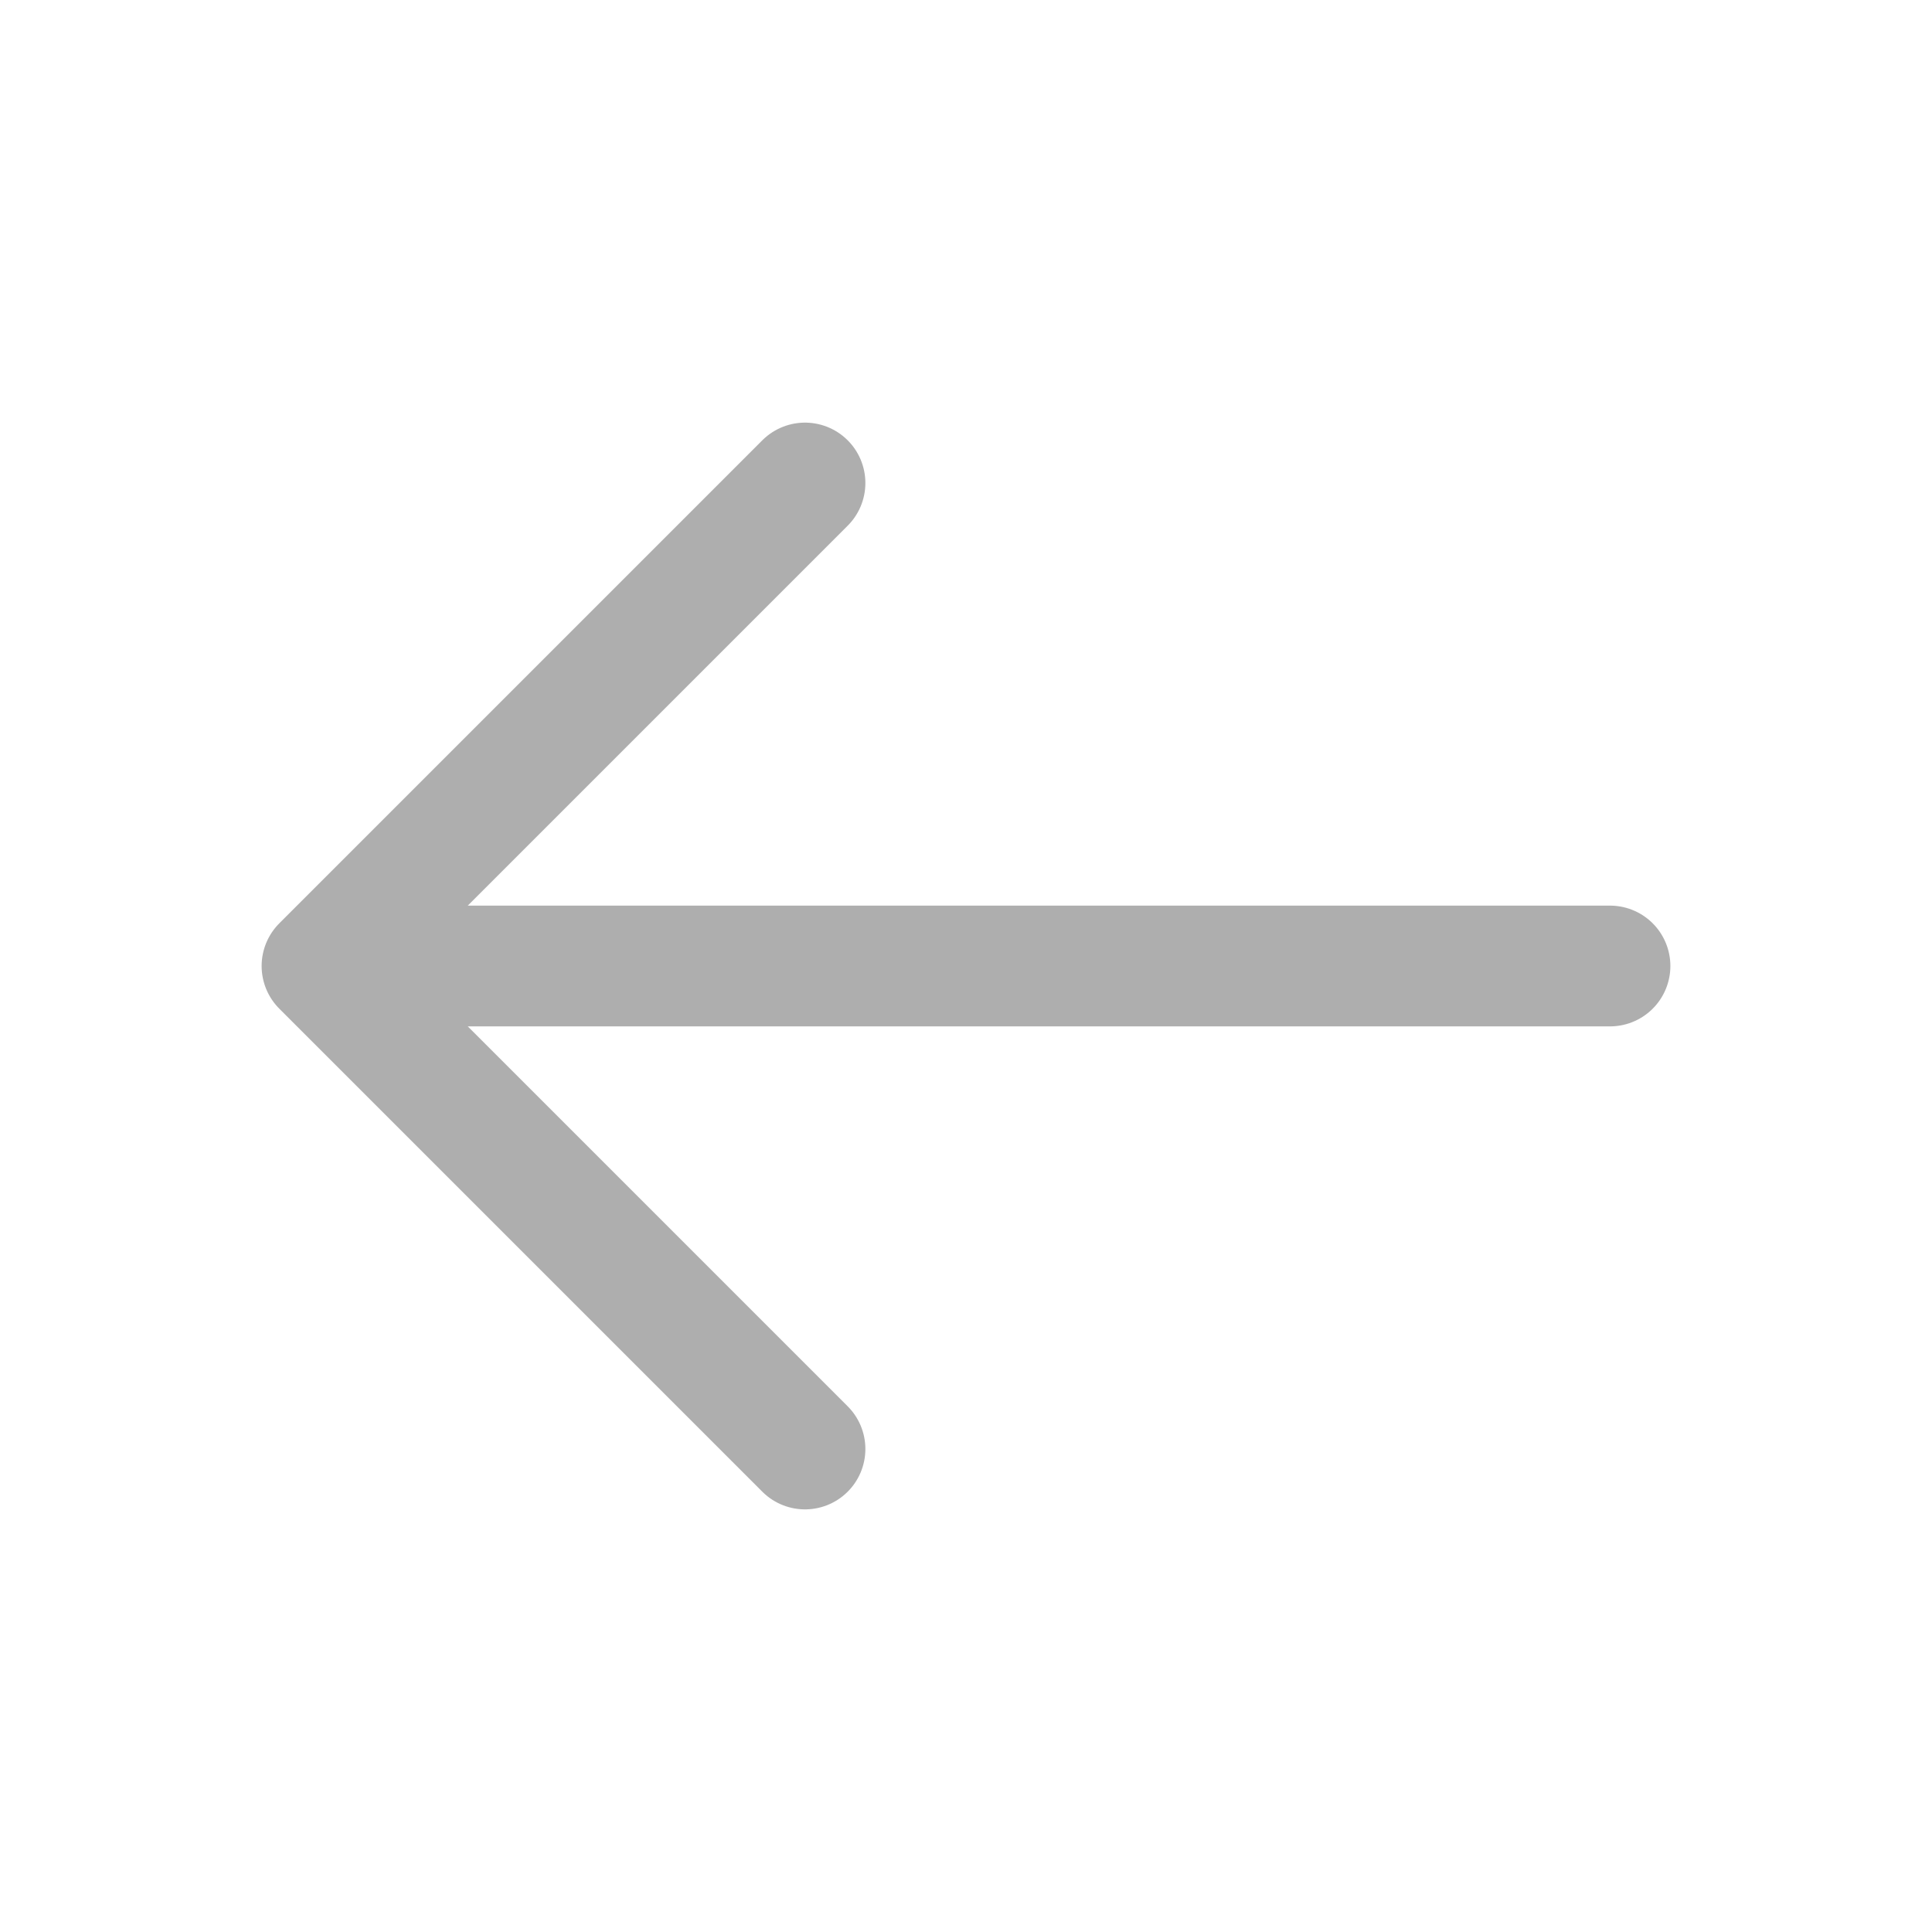
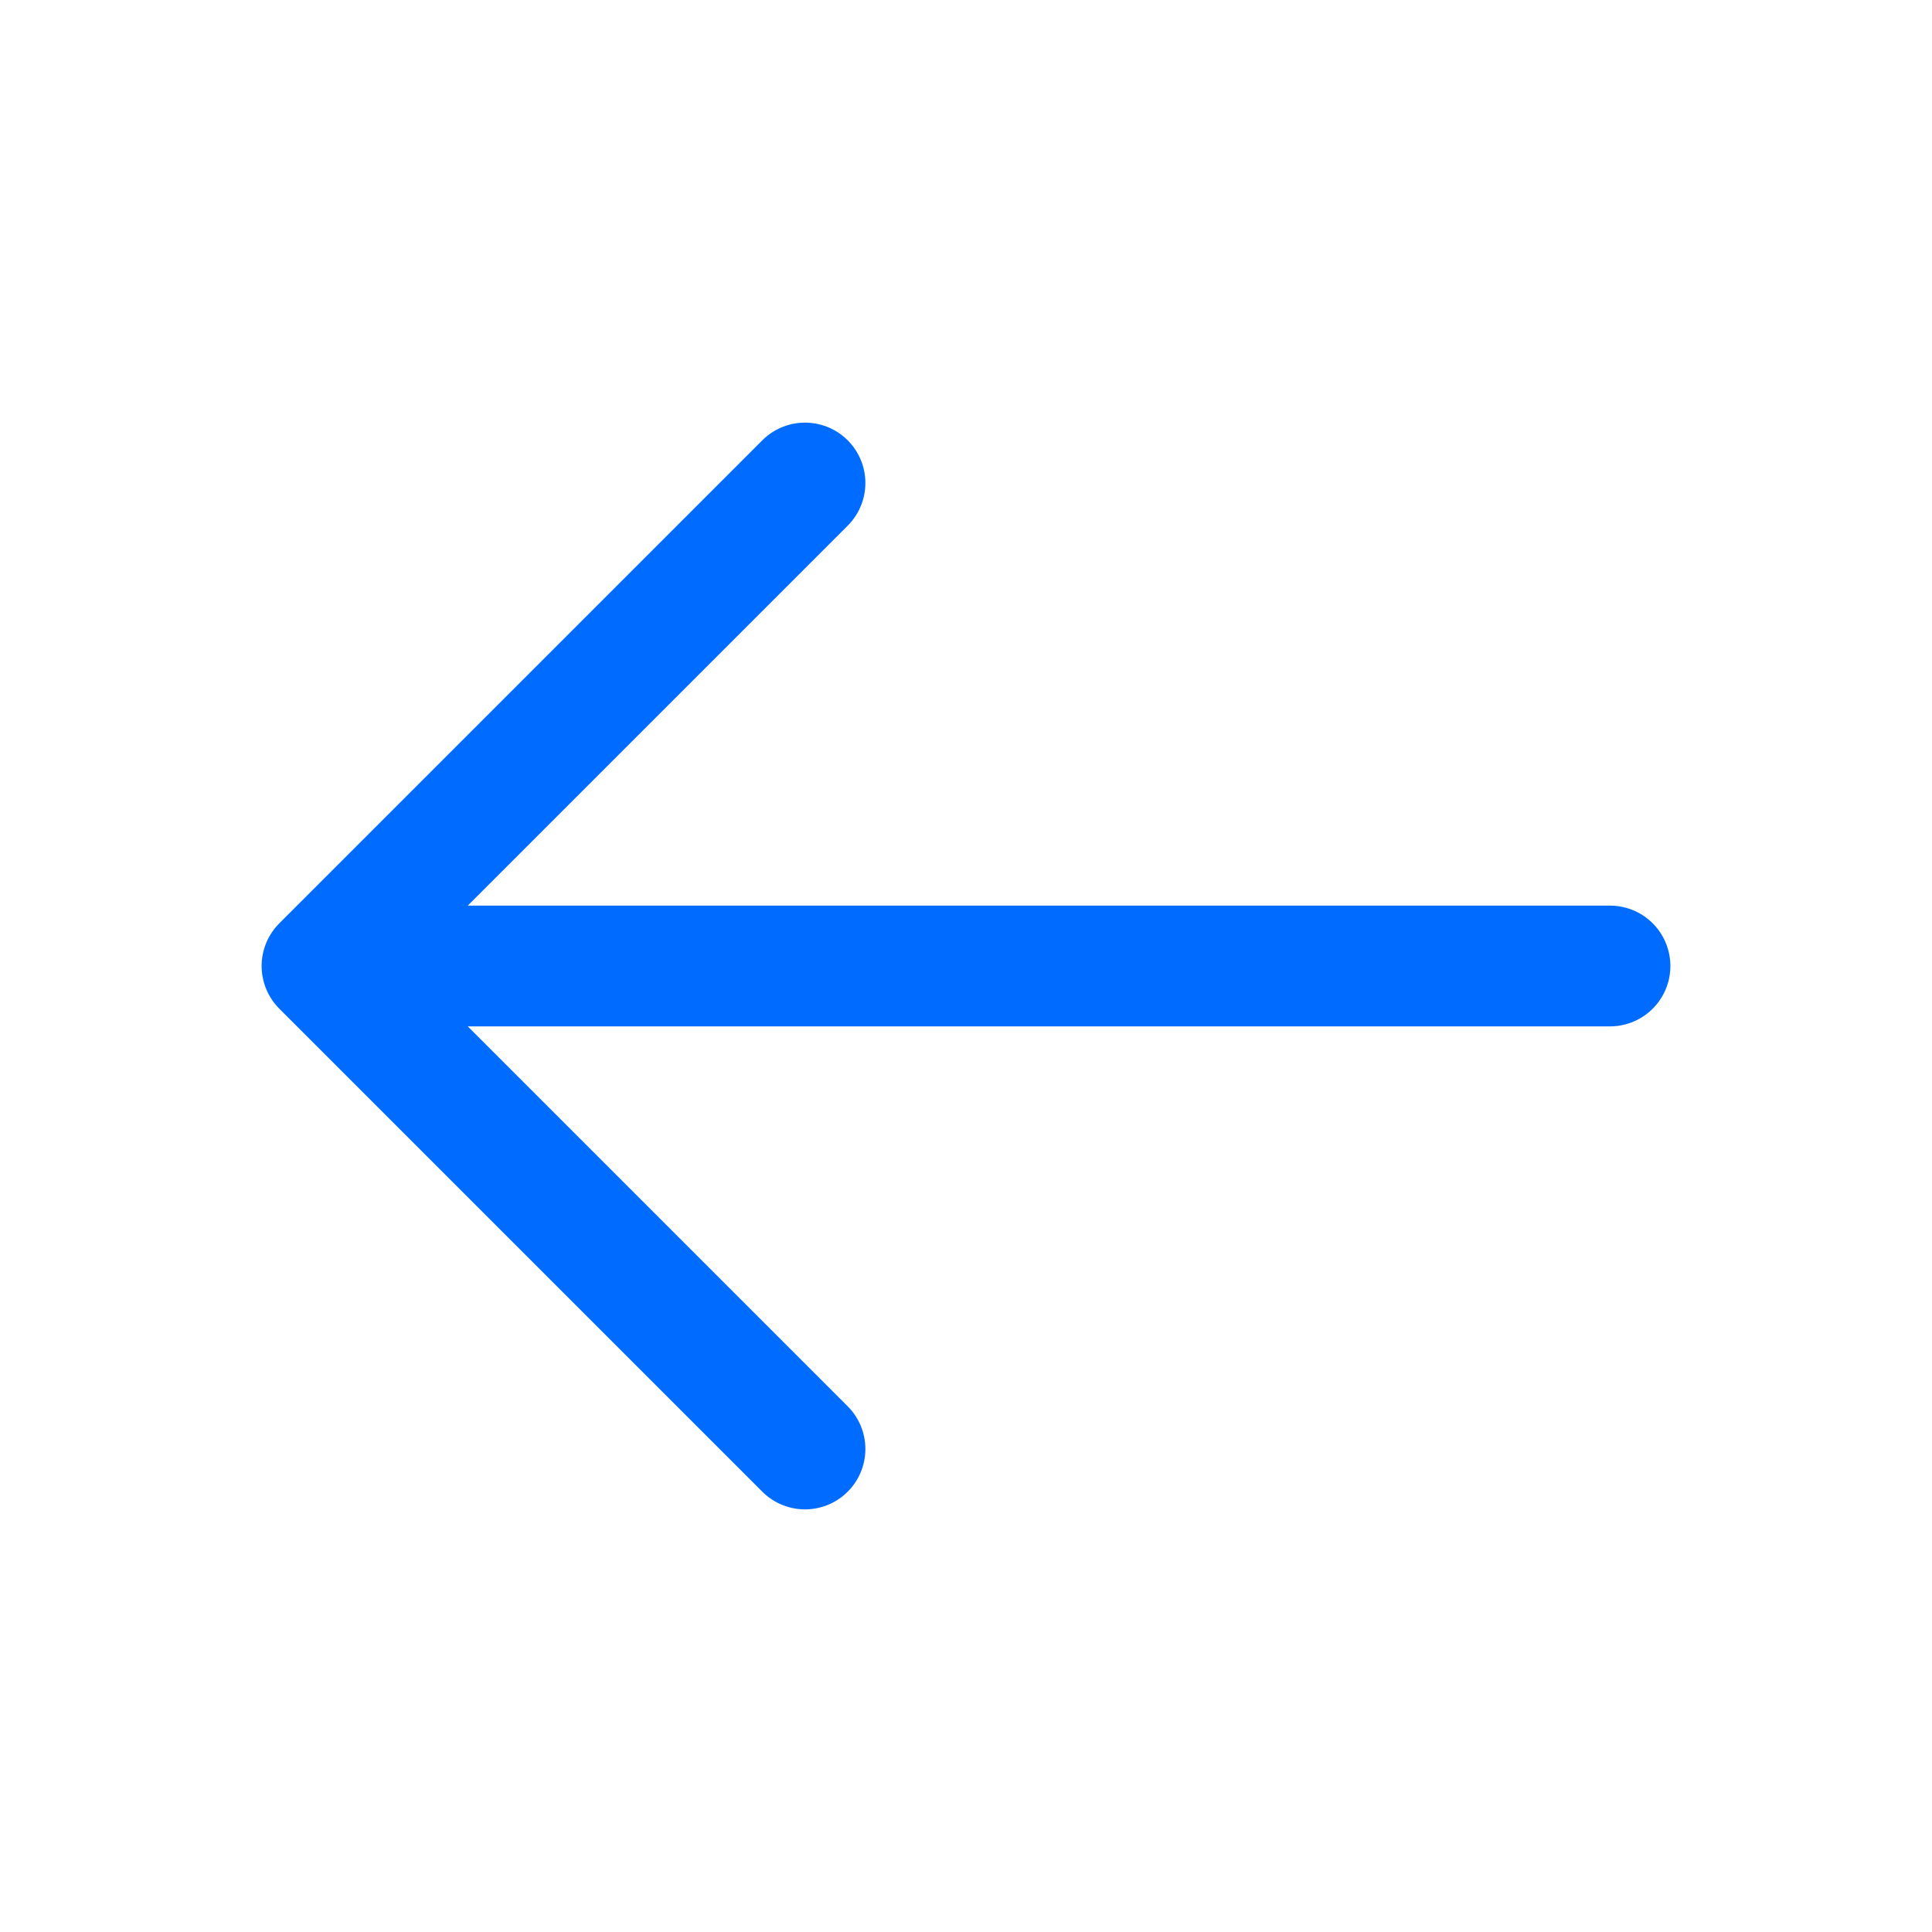
<svg xmlns="http://www.w3.org/2000/svg" width="800px" height="800px" viewBox="0 0 24 24" fill="none">
-   <path d="M20 12H4M4 12L10 6M4 12L10 18" stroke="#aeaeae" stroke-width="1.5" stroke-linecap="round" stroke-linejoin="round" />
+   <path d="M20 12H4M4 12L10 6M4 12L10 18" stroke="#006cff" stroke-width="1.5" stroke-linecap="round" stroke-linejoin="round" />
</svg>
